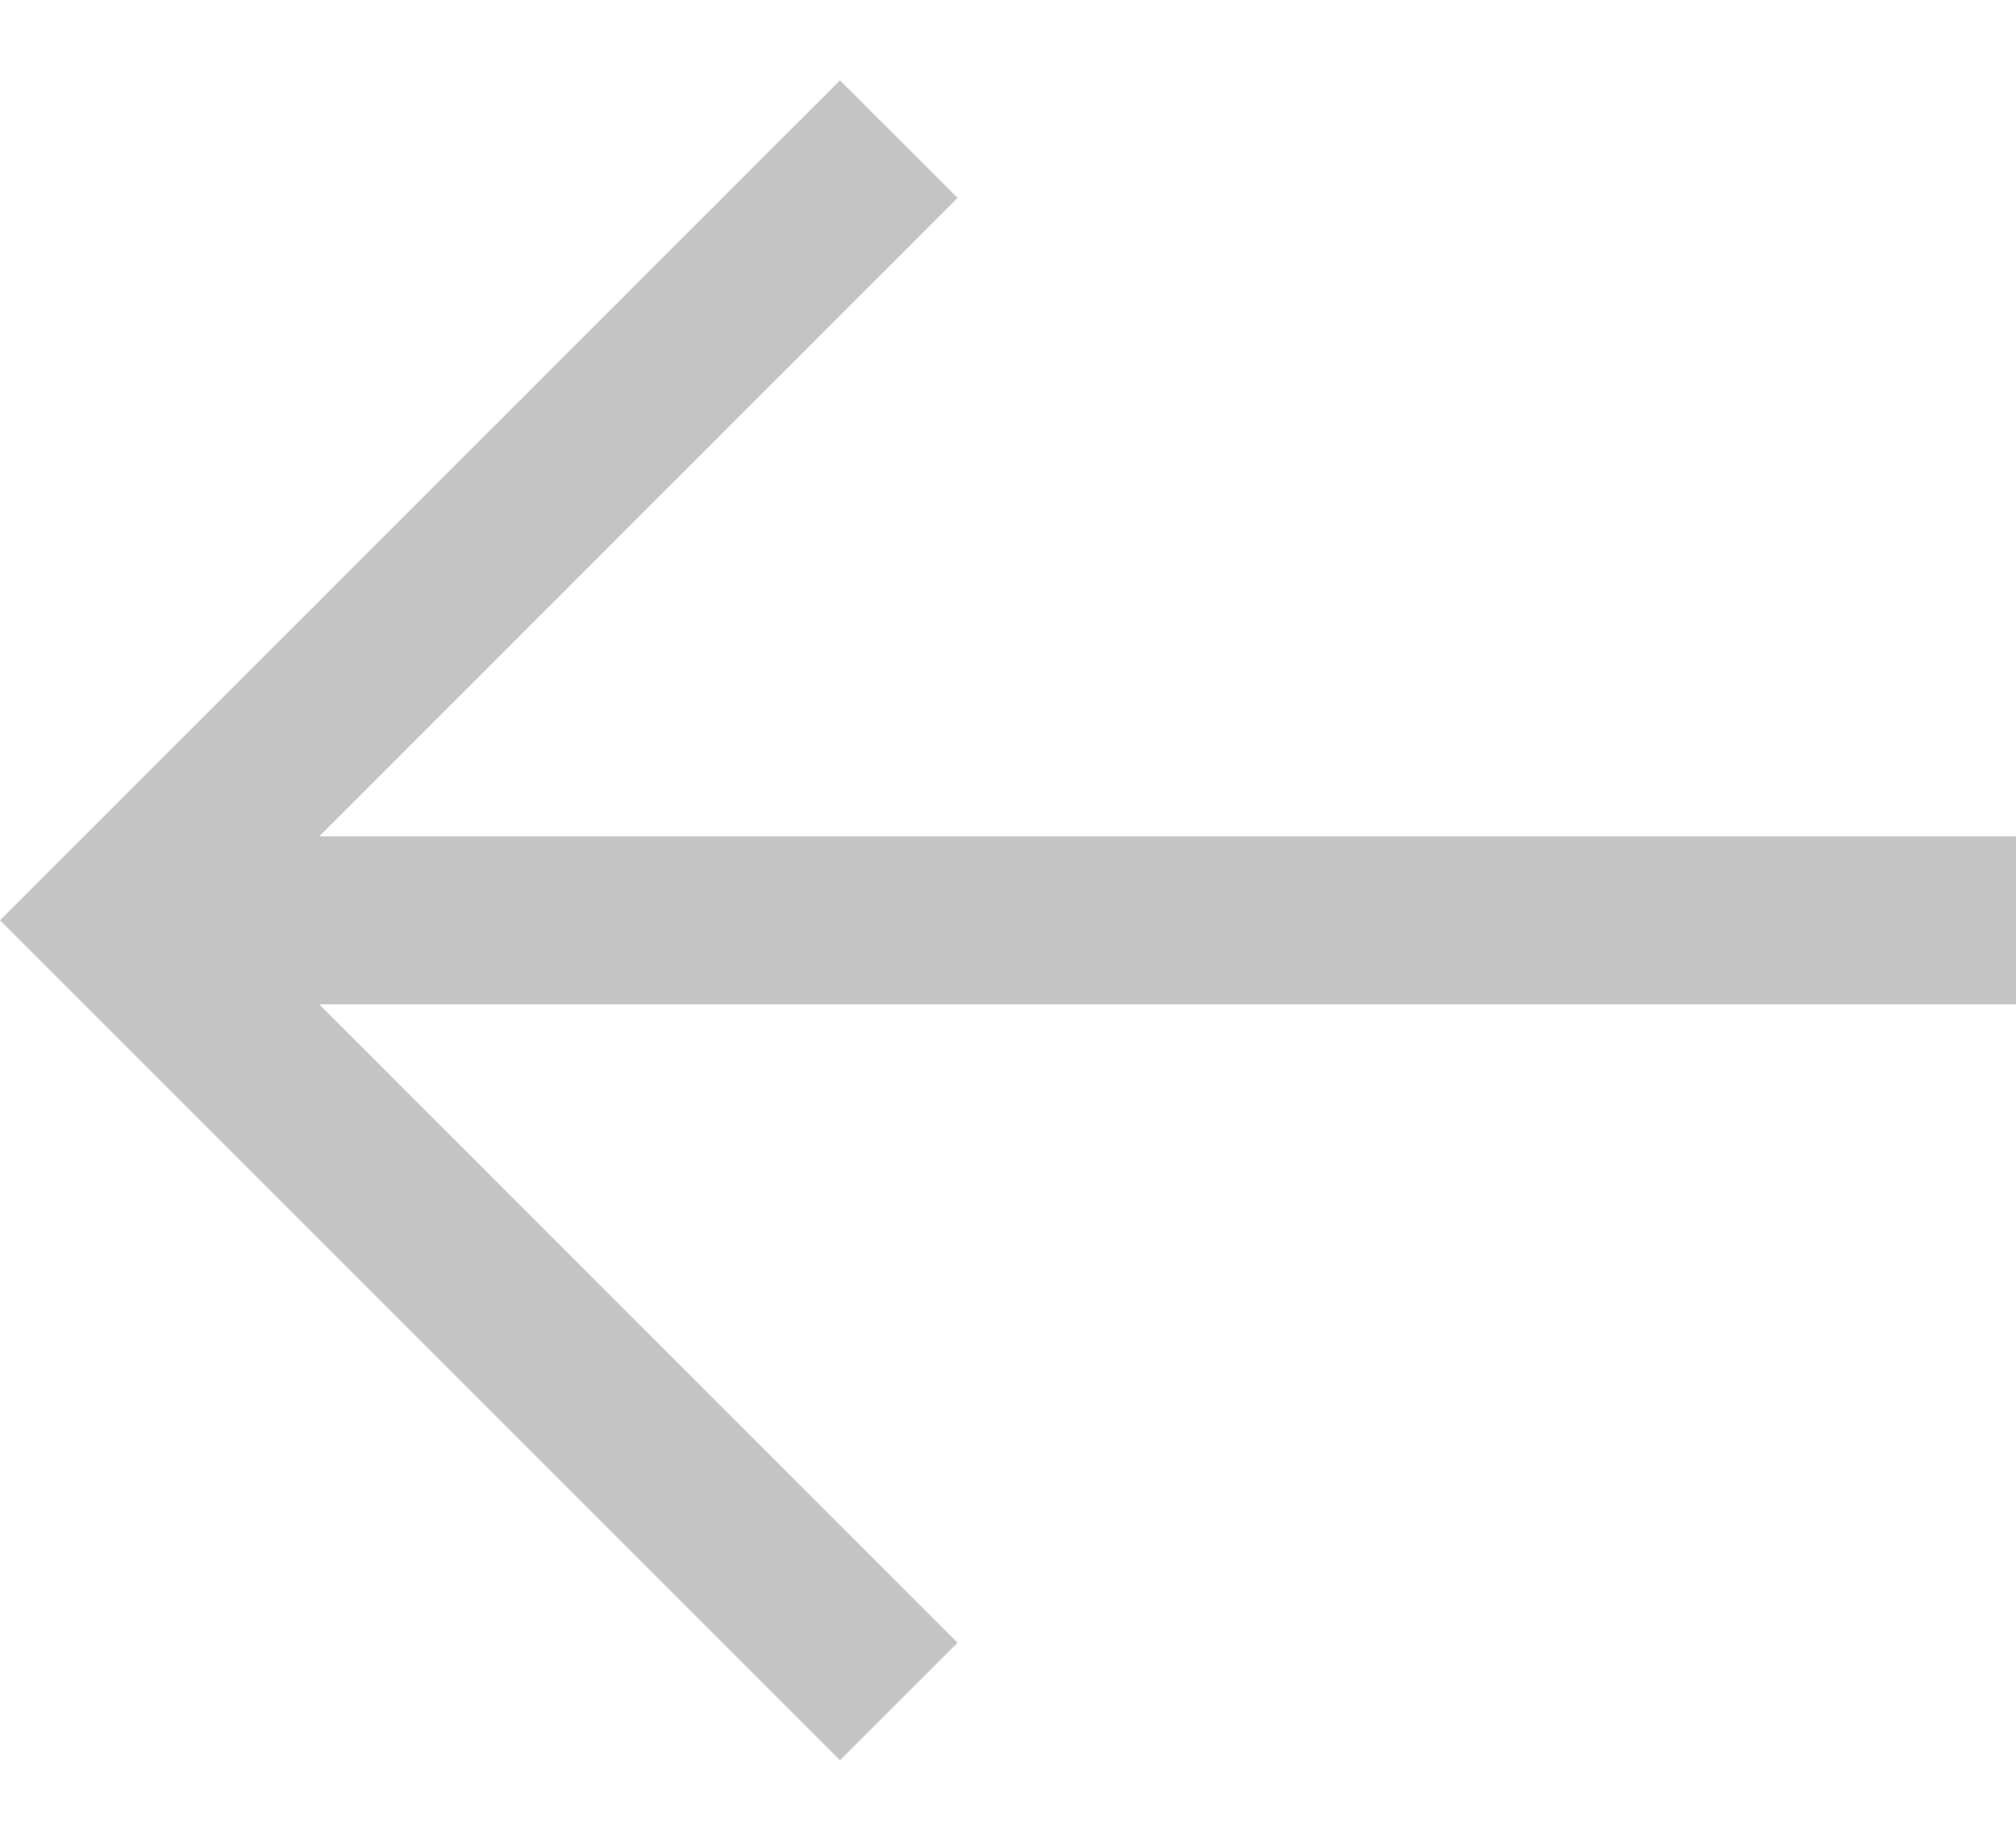
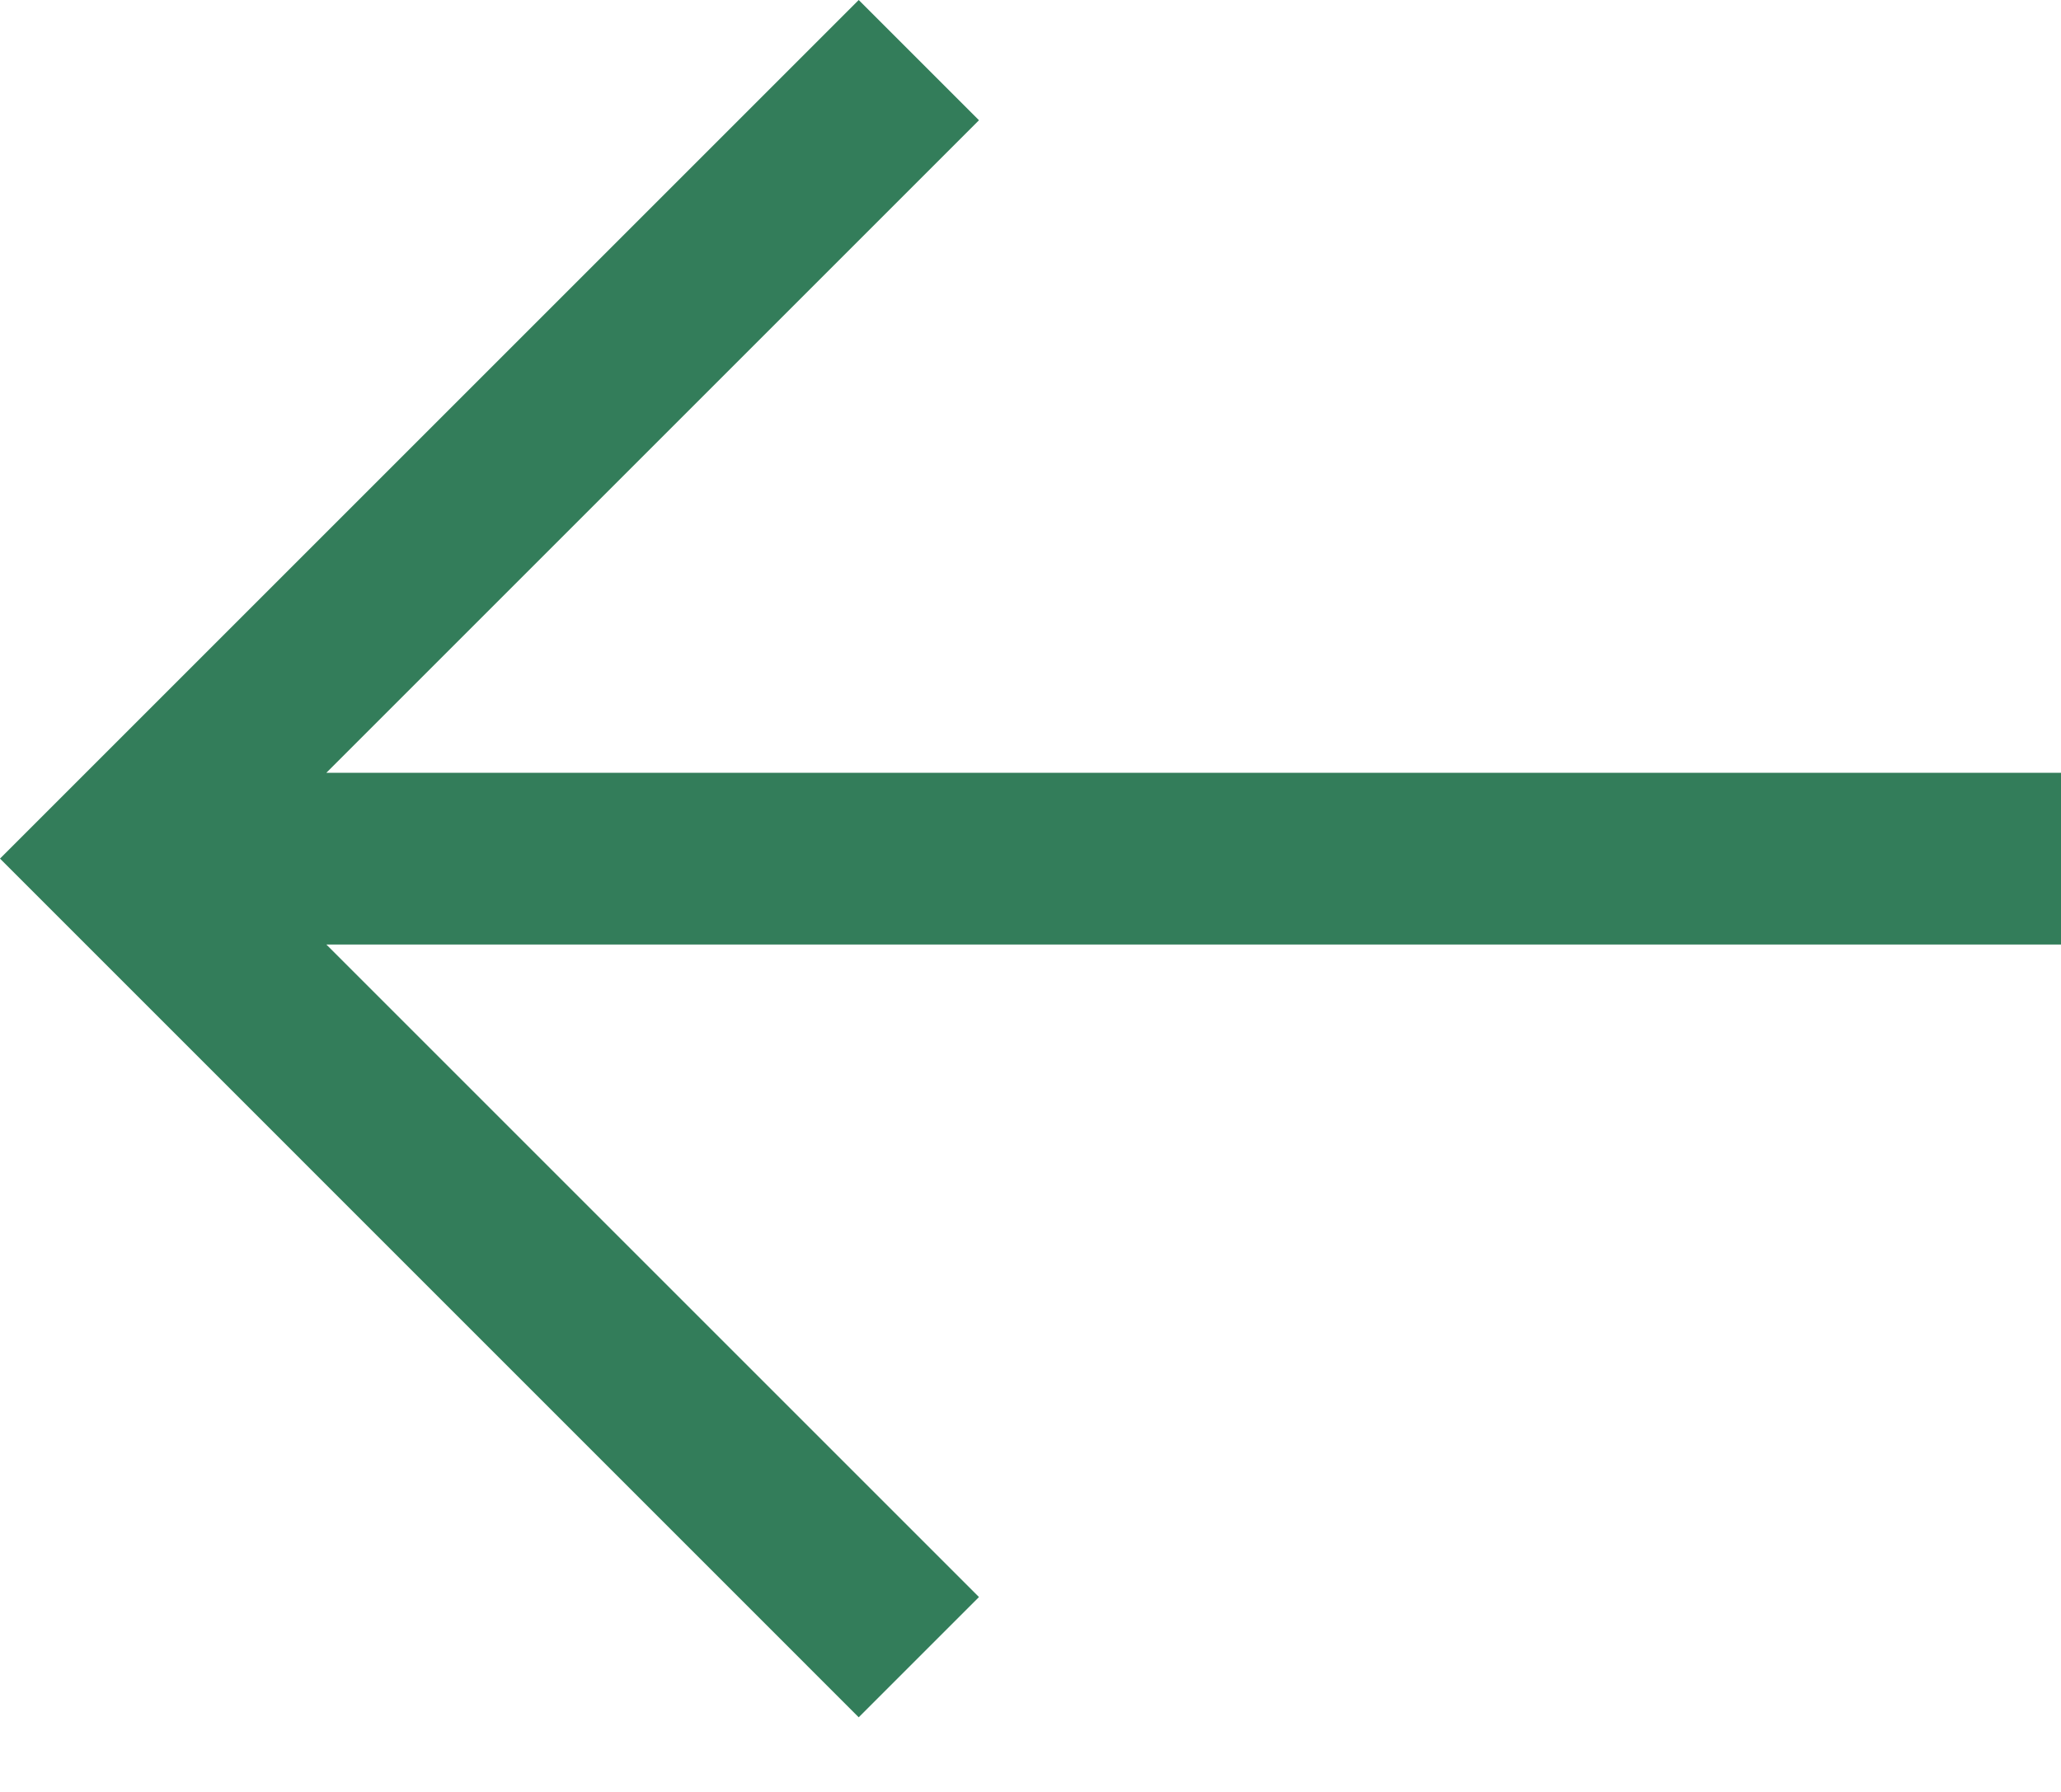
- <svg xmlns="http://www.w3.org/2000/svg" width="23" height="21" viewBox="0 0 23 21" fill="none">
-   <path d="M9.583 20.083L10.925 18.742L3.642 11.458H23V9.542H3.642L10.925 2.258L9.583 0.917L0 10.5L9.583 20.083Z" fill="#C4C4C4" />
+ <svg xmlns="http://www.w3.org/2000/svg" width="23" height="20" viewBox="0 0 23 20" fill="none">
+   <path d="M9.583 0L10.925 1.342L3.642 8.625L23 8.625V10.542L3.642 10.542L10.925 17.825L9.583 19.167L2.53719e-07 9.583L9.583 0Z" fill="#337D5A" />
</svg>
